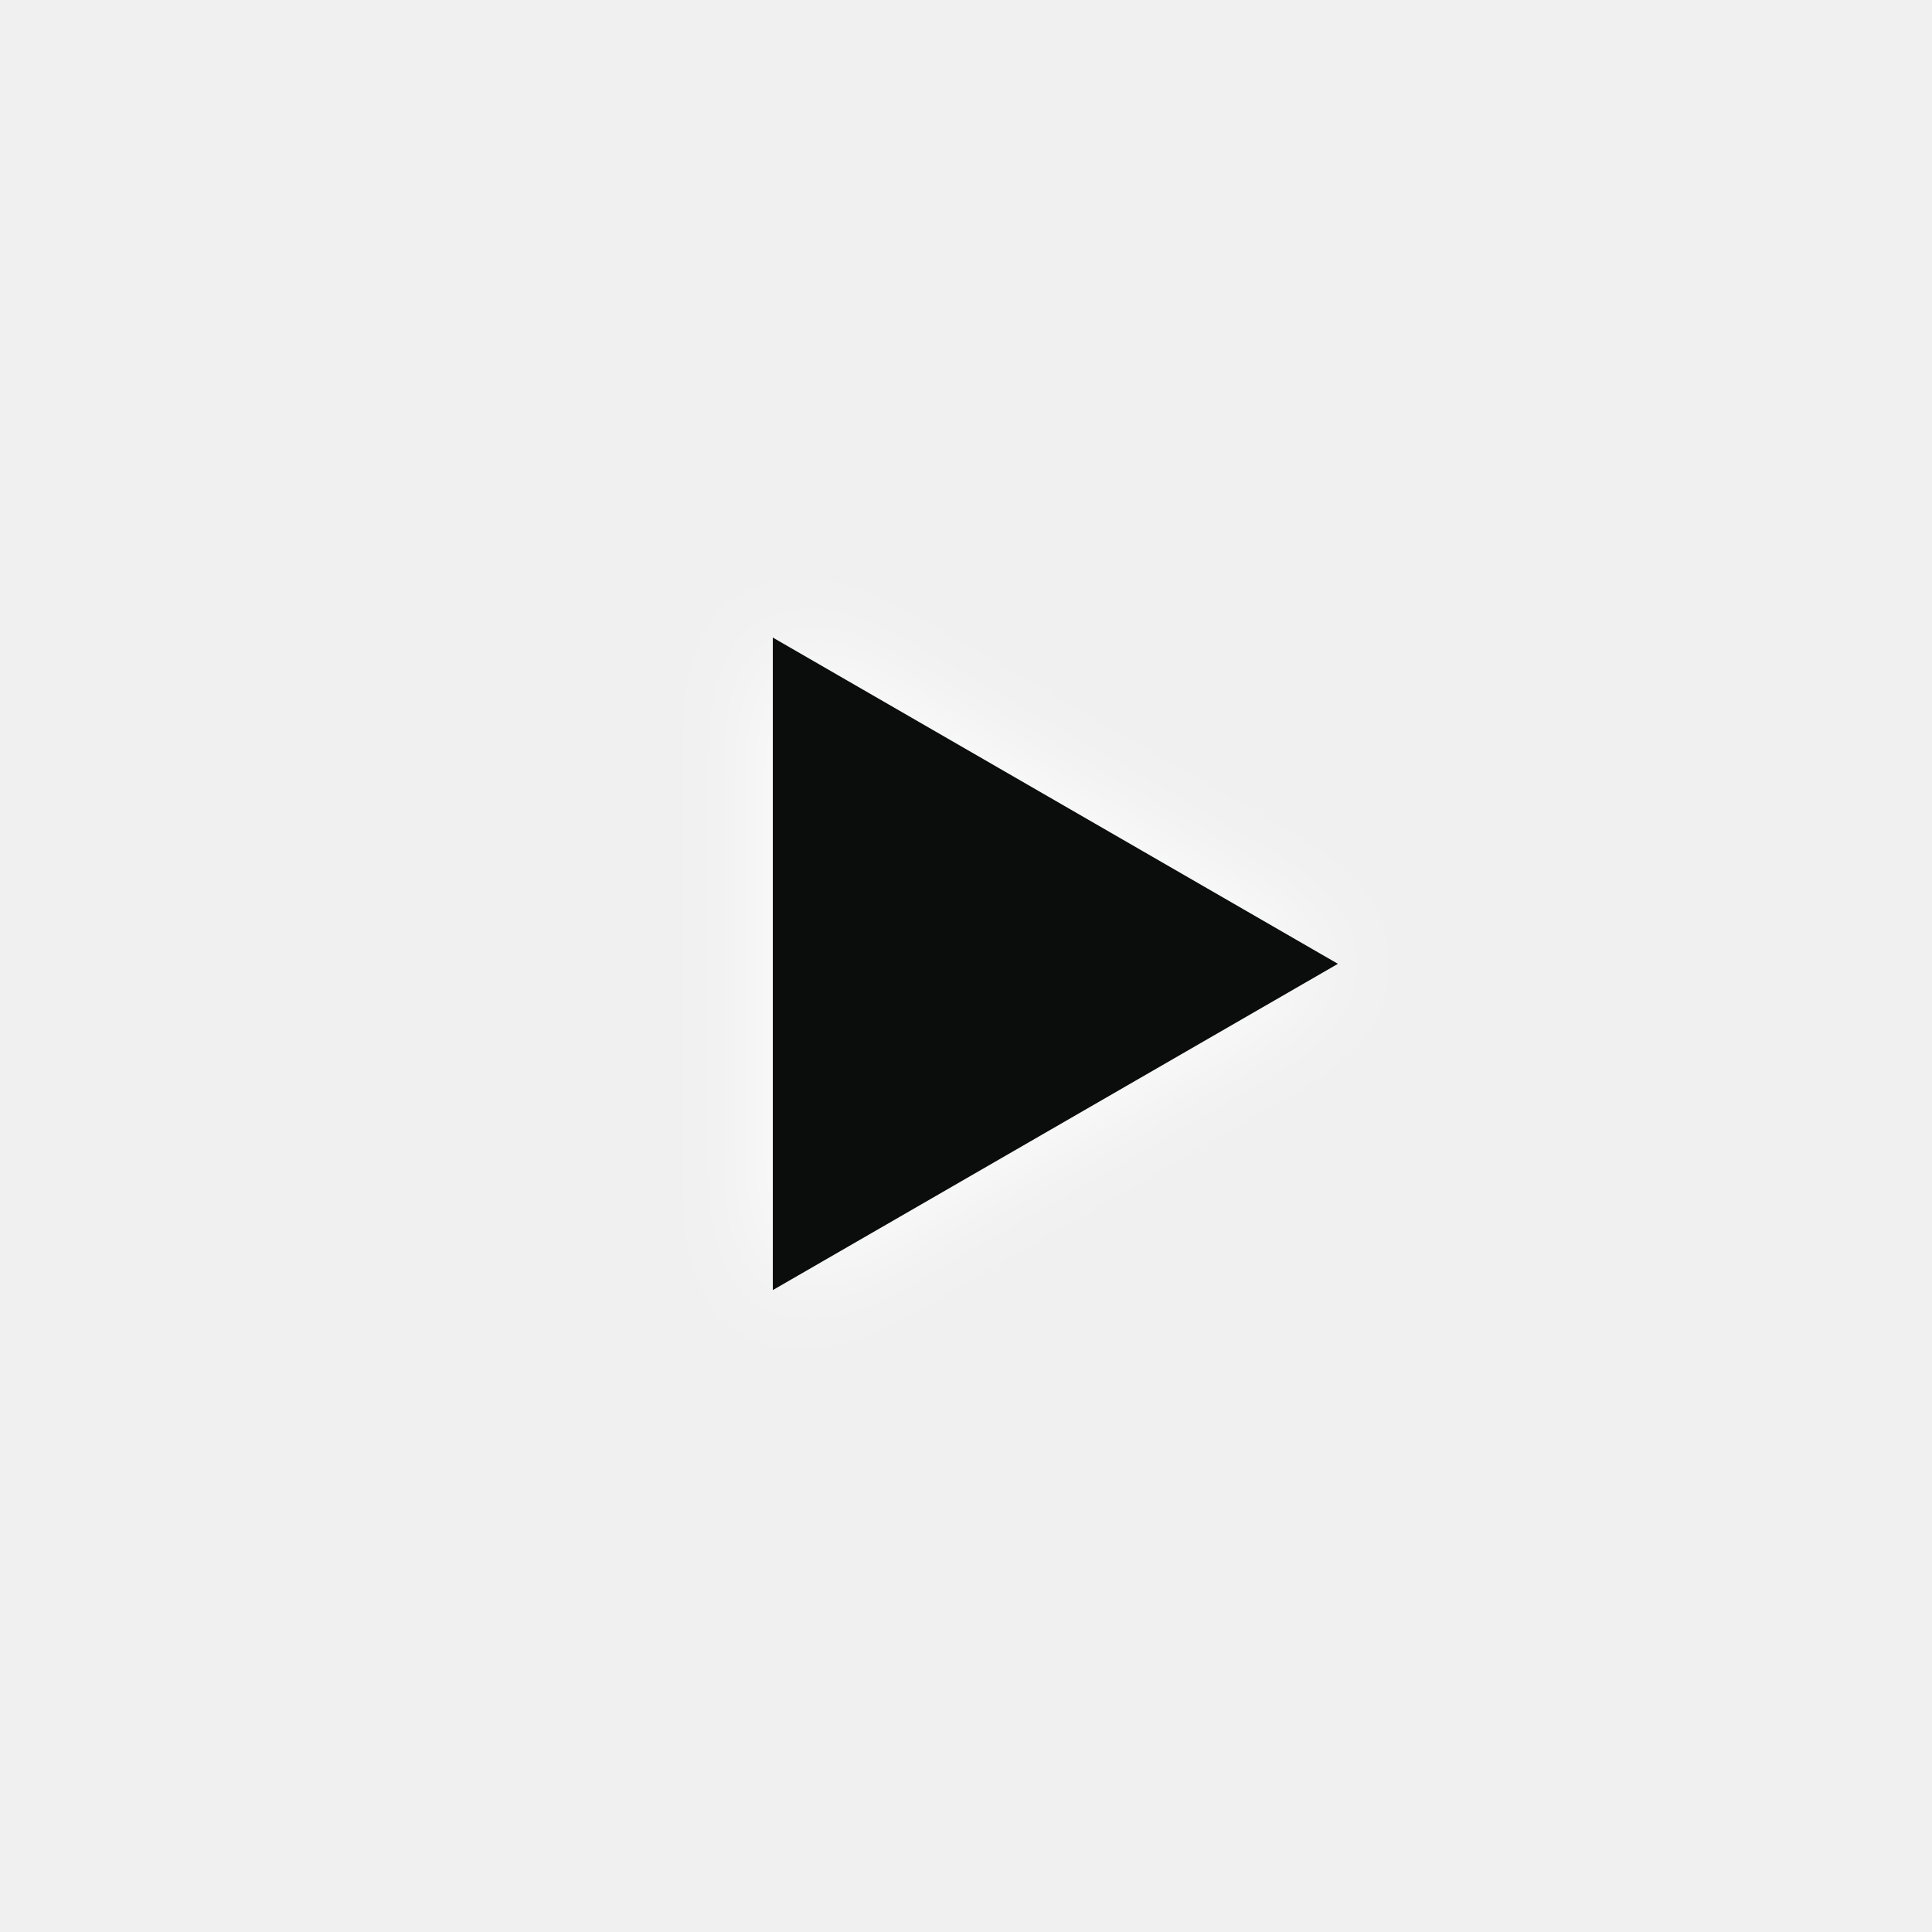
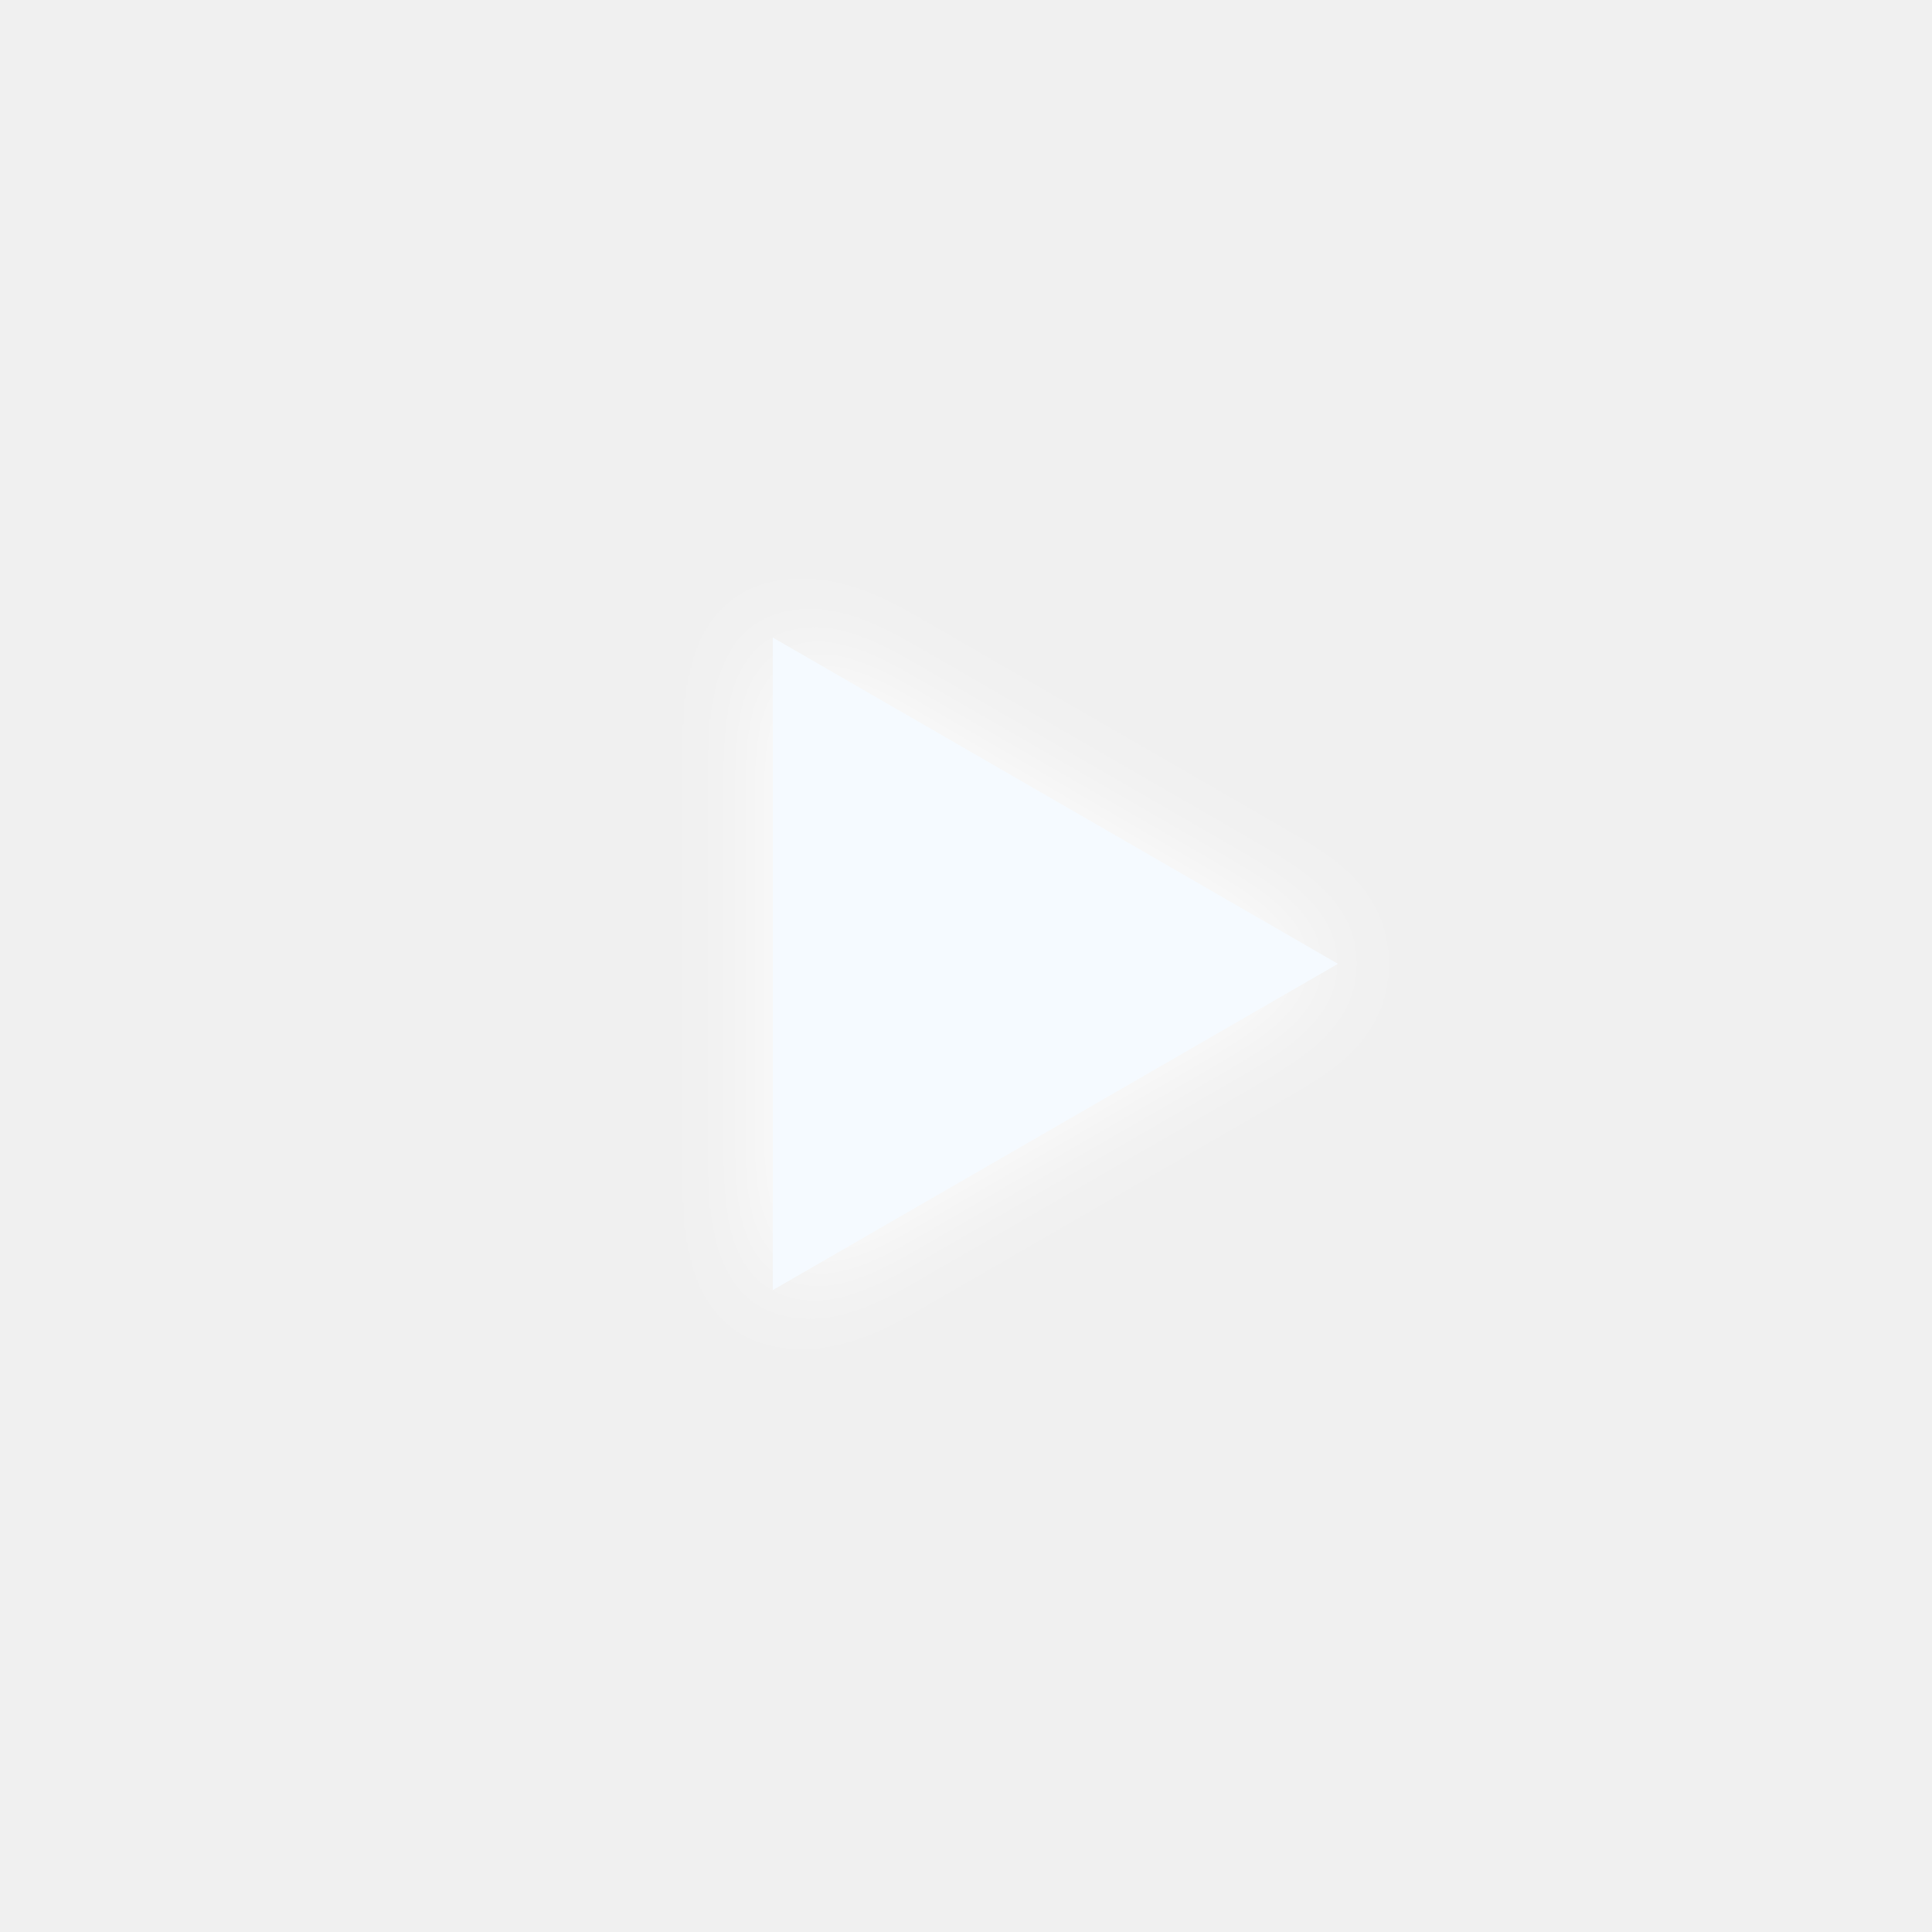
<svg xmlns="http://www.w3.org/2000/svg" width="110" height="110" viewBox="0 0 110 110" fill="none">
  <g filter="url(#filter0_f)">
-     <path d="M76.175 54.876L44 73.453L44 36.3L76.175 54.876Z" fill="white" />
+     <path d="M76.175 54.876L44 73.452L44 36.3L76.175 54.876Z" fill="white" />
  </g>
-   <path d="M76.175 54.876L44 73.453L44 36.3L76.175 54.876Z" fill="#0B0C0C" />
+   <path d="M76.175 54.876L44 73.452L44 36.3L76.175 54.876Z" fill="#F5FAFF" />
  <defs>
-     <filter id="filter0_f" x="38" y="30.3" width="44.175" height="49.153" filterUnits="userSpaceOnUse" color-interpolation-filters="sRGB">
+     <filter id="filter0_f" x="38.001" y="30.3" width="44.175" height="49.153" filterUnits="userSpaceOnUse" color-interpolation-filters="sRGB">
      <feFlood flood-opacity="0" result="BackgroundImageFix" />
      <feBlend mode="normal" in="SourceGraphic" in2="BackgroundImageFix" result="shape" />
      <feGaussianBlur stdDeviation="3" result="effect1_foregroundBlur" />
    </filter>
  </defs>
</svg>
